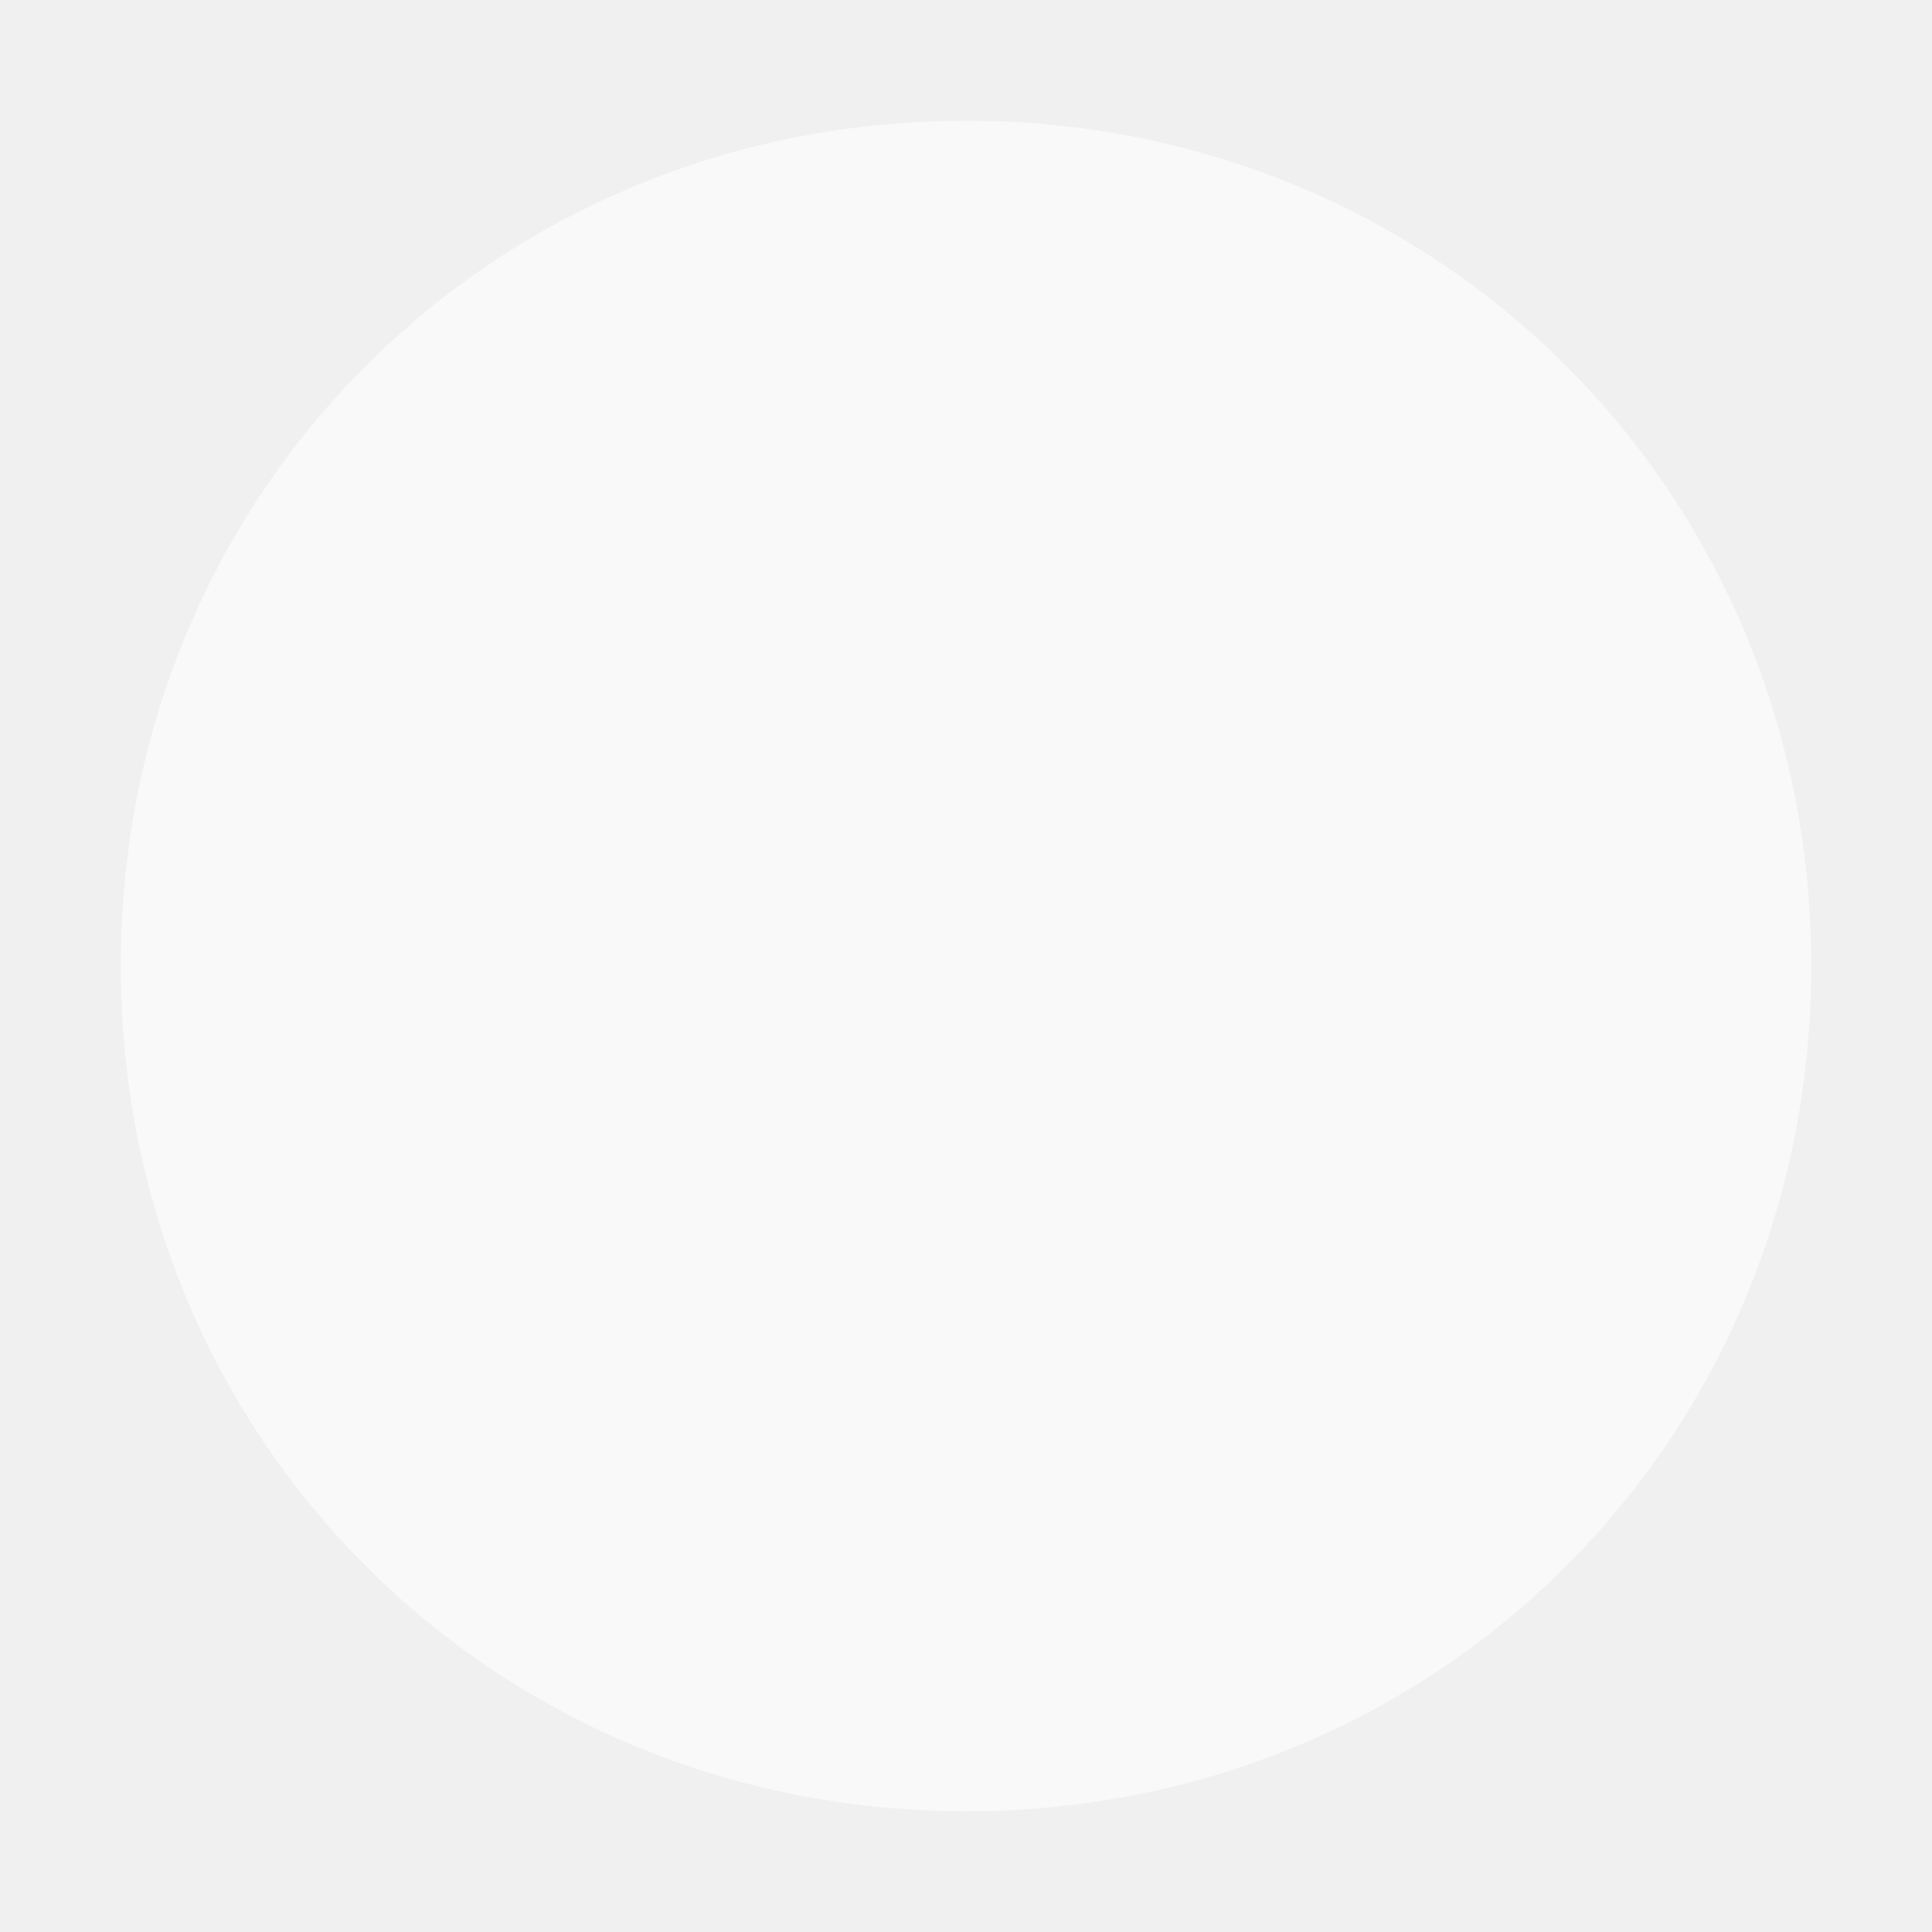
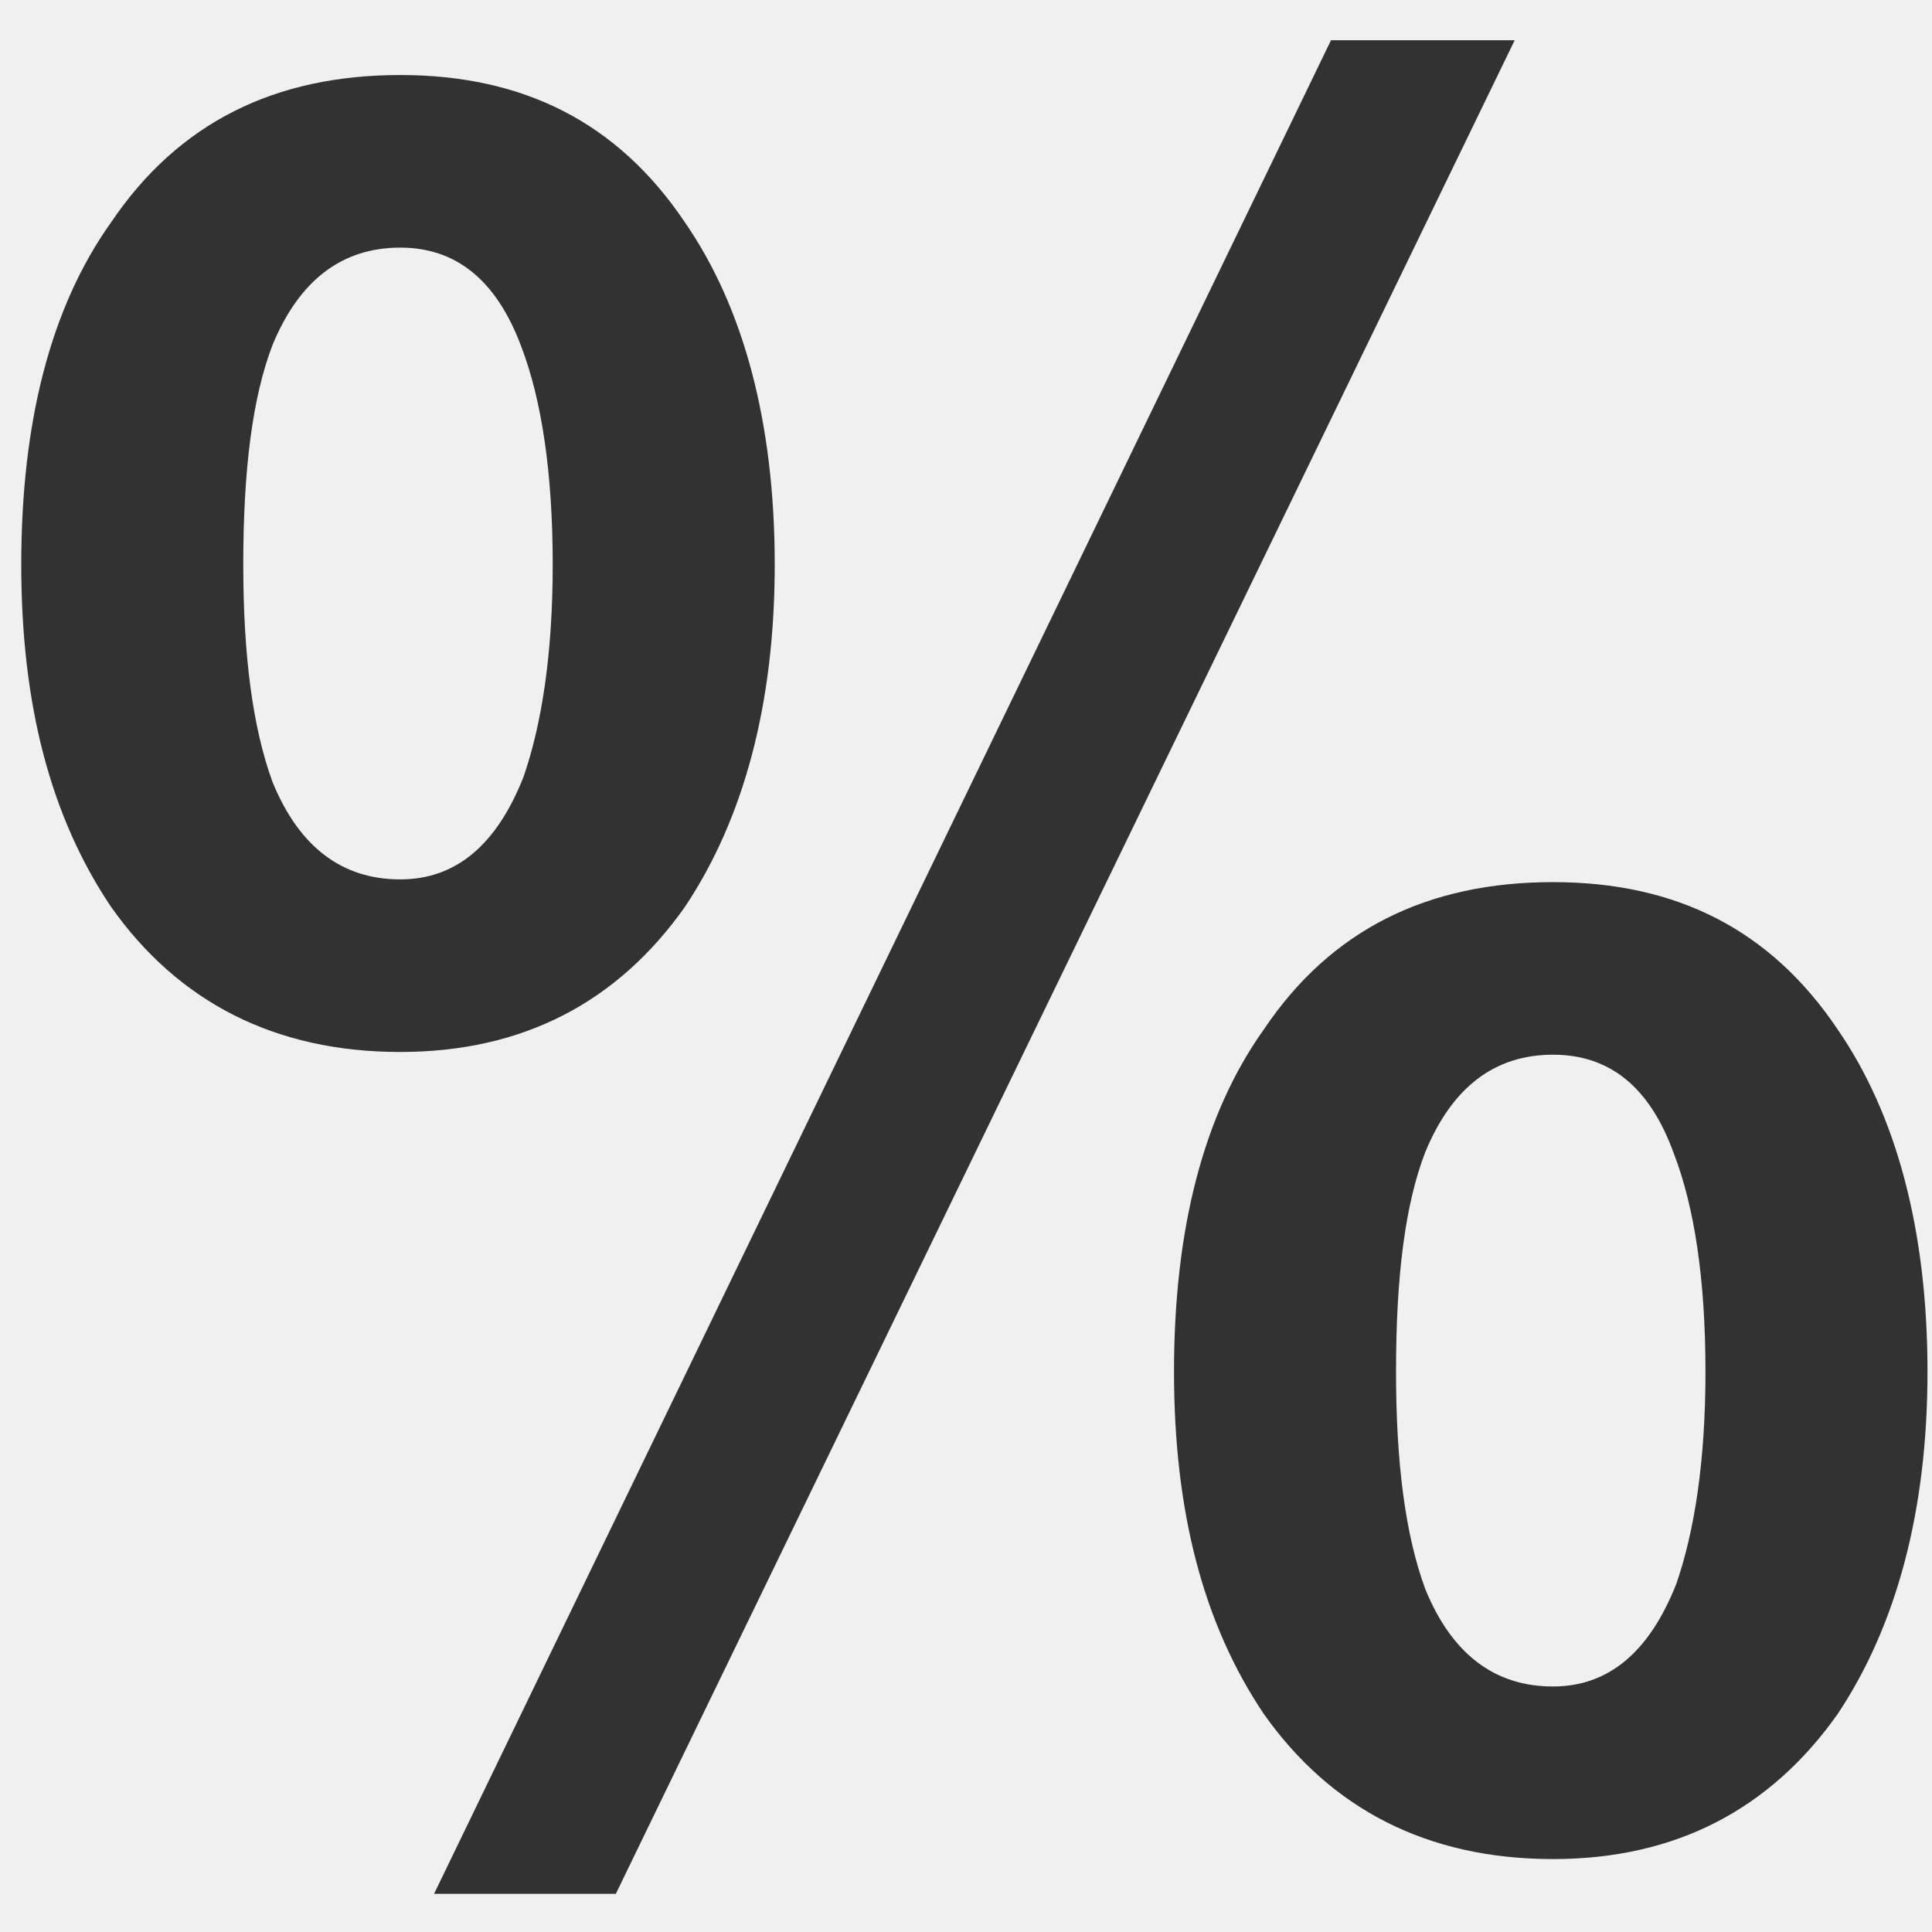
- <svg xmlns="http://www.w3.org/2000/svg" version="1.1" width="8px" height="8px">
-   <g transform="matrix(1 0 0 1 -12 0 )">
-     <path d="M 16 0.5  C 17.96 0.5  19.5 2.04  19.5 4  C 19.5 5.96  17.96 7.5  16 7.5  C 14.04 7.5  12.5 5.96  12.5 4  C 12.5 2.04  14.04 0.5  16 0.5  Z " fill-rule="nonzero" fill="#ffffff" stroke="none" fill-opacity="0.6" />
+ <svg xmlns="http://www.w3.org/2000/svg" version="1.1" width="12px" height="12px">
+   <g transform="matrix(1 0 0 1 -55 -489 )">
+     <path d="M 7.85 6.394  C 8.267 5.773  8.868 5.479  9.646 5.479  C 10.411 5.479  10.997 5.773  11.414 6.394  C 11.777 6.921  11.972 7.637  11.972 8.52  C 11.972 9.389  11.777 10.101  11.414 10.646  C 10.997 11.236  10.411 11.547  9.646 11.547  C 8.865 11.547  8.267 11.236  7.85 10.646  C 7.474 10.087  7.292 9.389  7.292 8.52  C 7.292 7.637  7.474 6.921  7.85 6.394  Z M 2.696 11.763  L 8.267 0.25  L 9.408 0.25  L 3.825 11.763  L 2.696 11.763  Z M 0.69 1.381  C 1.107 0.763  1.706 0.466  2.486 0.466  C 3.251 0.466  3.837 0.76  4.254 1.381  C 4.618 1.908  4.812 2.624  4.812 3.507  C 4.812 4.376  4.618 5.088  4.254 5.633  C 3.837 6.223  3.251 6.534  2.486 6.534  C 1.706 6.534  1.107 6.223  0.69 5.633  C 0.314 5.074  0.132 4.376  0.132 3.507  C 0.132 2.624  0.314 1.908  0.69 1.381  Z M 10.398 7.169  C 10.248 6.75  9.997 6.551  9.646 6.551  C 9.282 6.551  9.019 6.754  8.853 7.155  C 8.727 7.48  8.671 7.93  8.671 8.52  C 8.671 9.079  8.727 9.529  8.853 9.871  C 9.019 10.276  9.285 10.475  9.646 10.475  C 9.994 10.475  10.245 10.258  10.411 9.84  C 10.524 9.515  10.593 9.079  10.593 8.52  C 10.593 7.947  10.524 7.497  10.398 7.169  Z M 3.239 2.156  C 3.085 1.741  2.834 1.538  2.486 1.538  C 2.123 1.538  1.859 1.741  1.693 2.142  C 1.568 2.467  1.511 2.917  1.511 3.507  C 1.511 4.066  1.568 4.516  1.693 4.858  C 1.859 5.263  2.126 5.462  2.486 5.462  C 2.834 5.462  3.085 5.246  3.251 4.827  C 3.364 4.502  3.433 4.066  3.433 3.507  C 3.433 2.935  3.364 2.484  3.239 2.156  Z " fill-rule="nonzero" fill="#323233" stroke="none" transform="matrix(1 0 0 1 55 489 )" />
  </g>
</svg>
